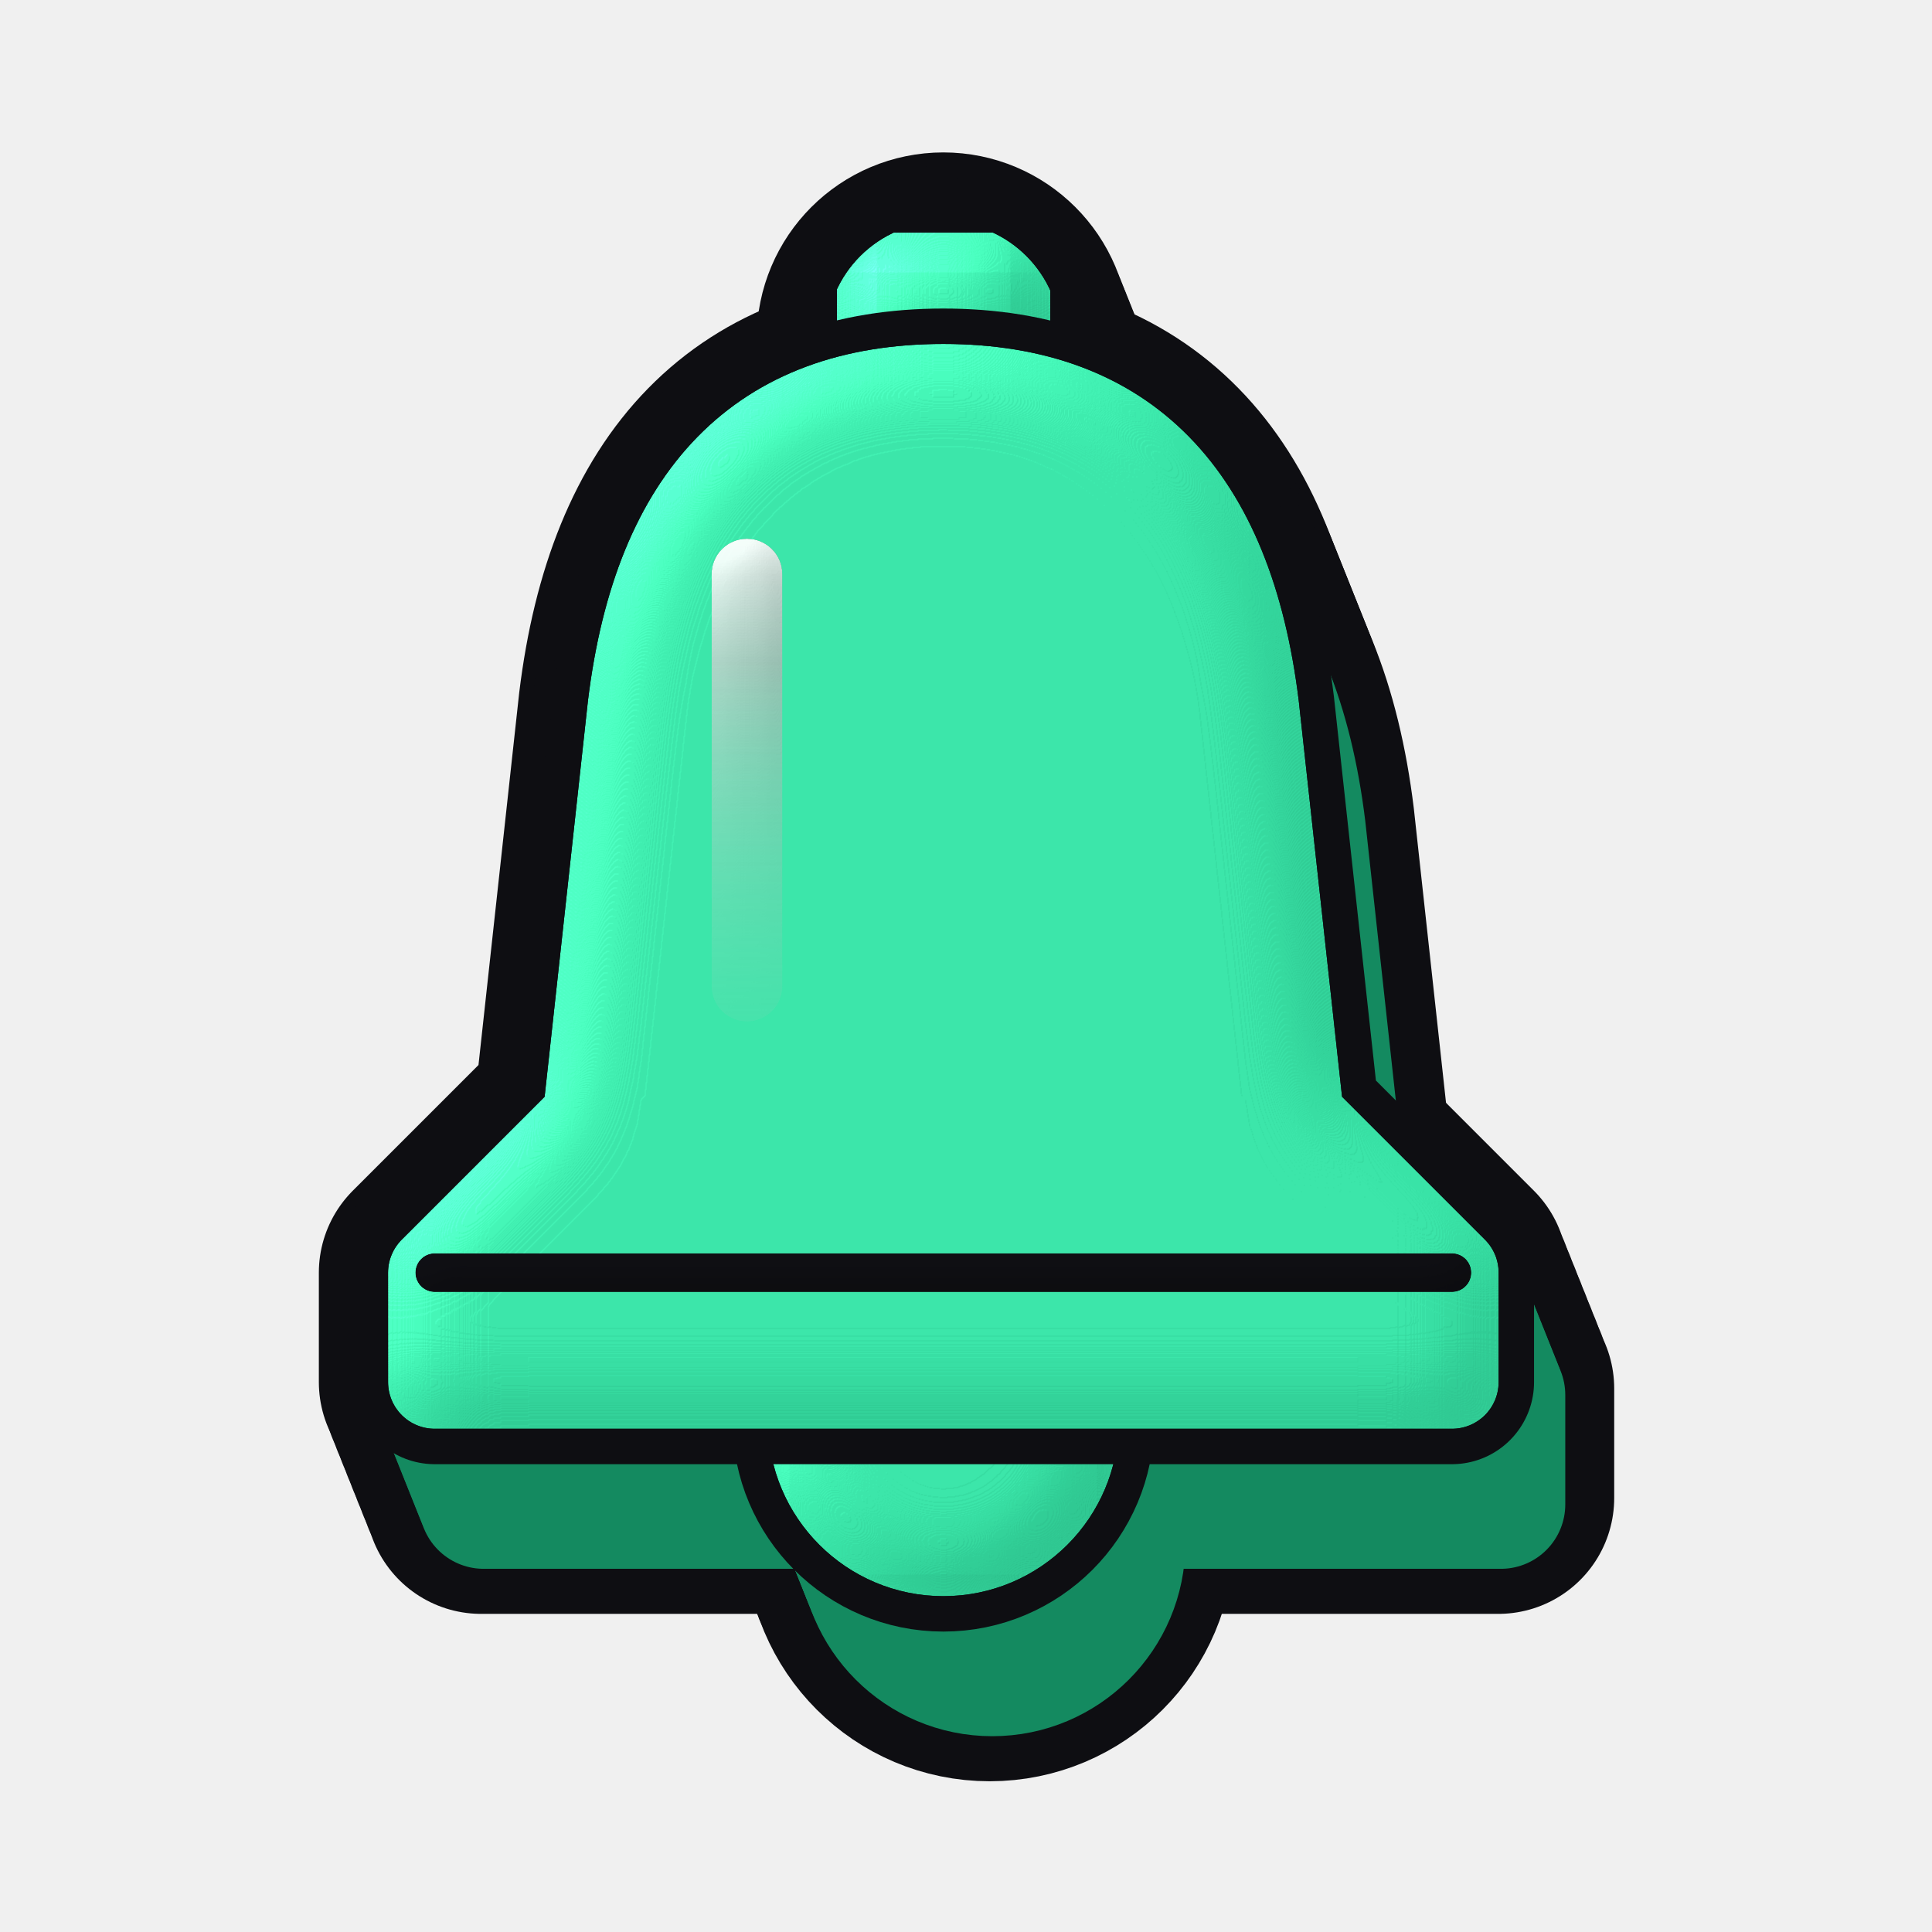
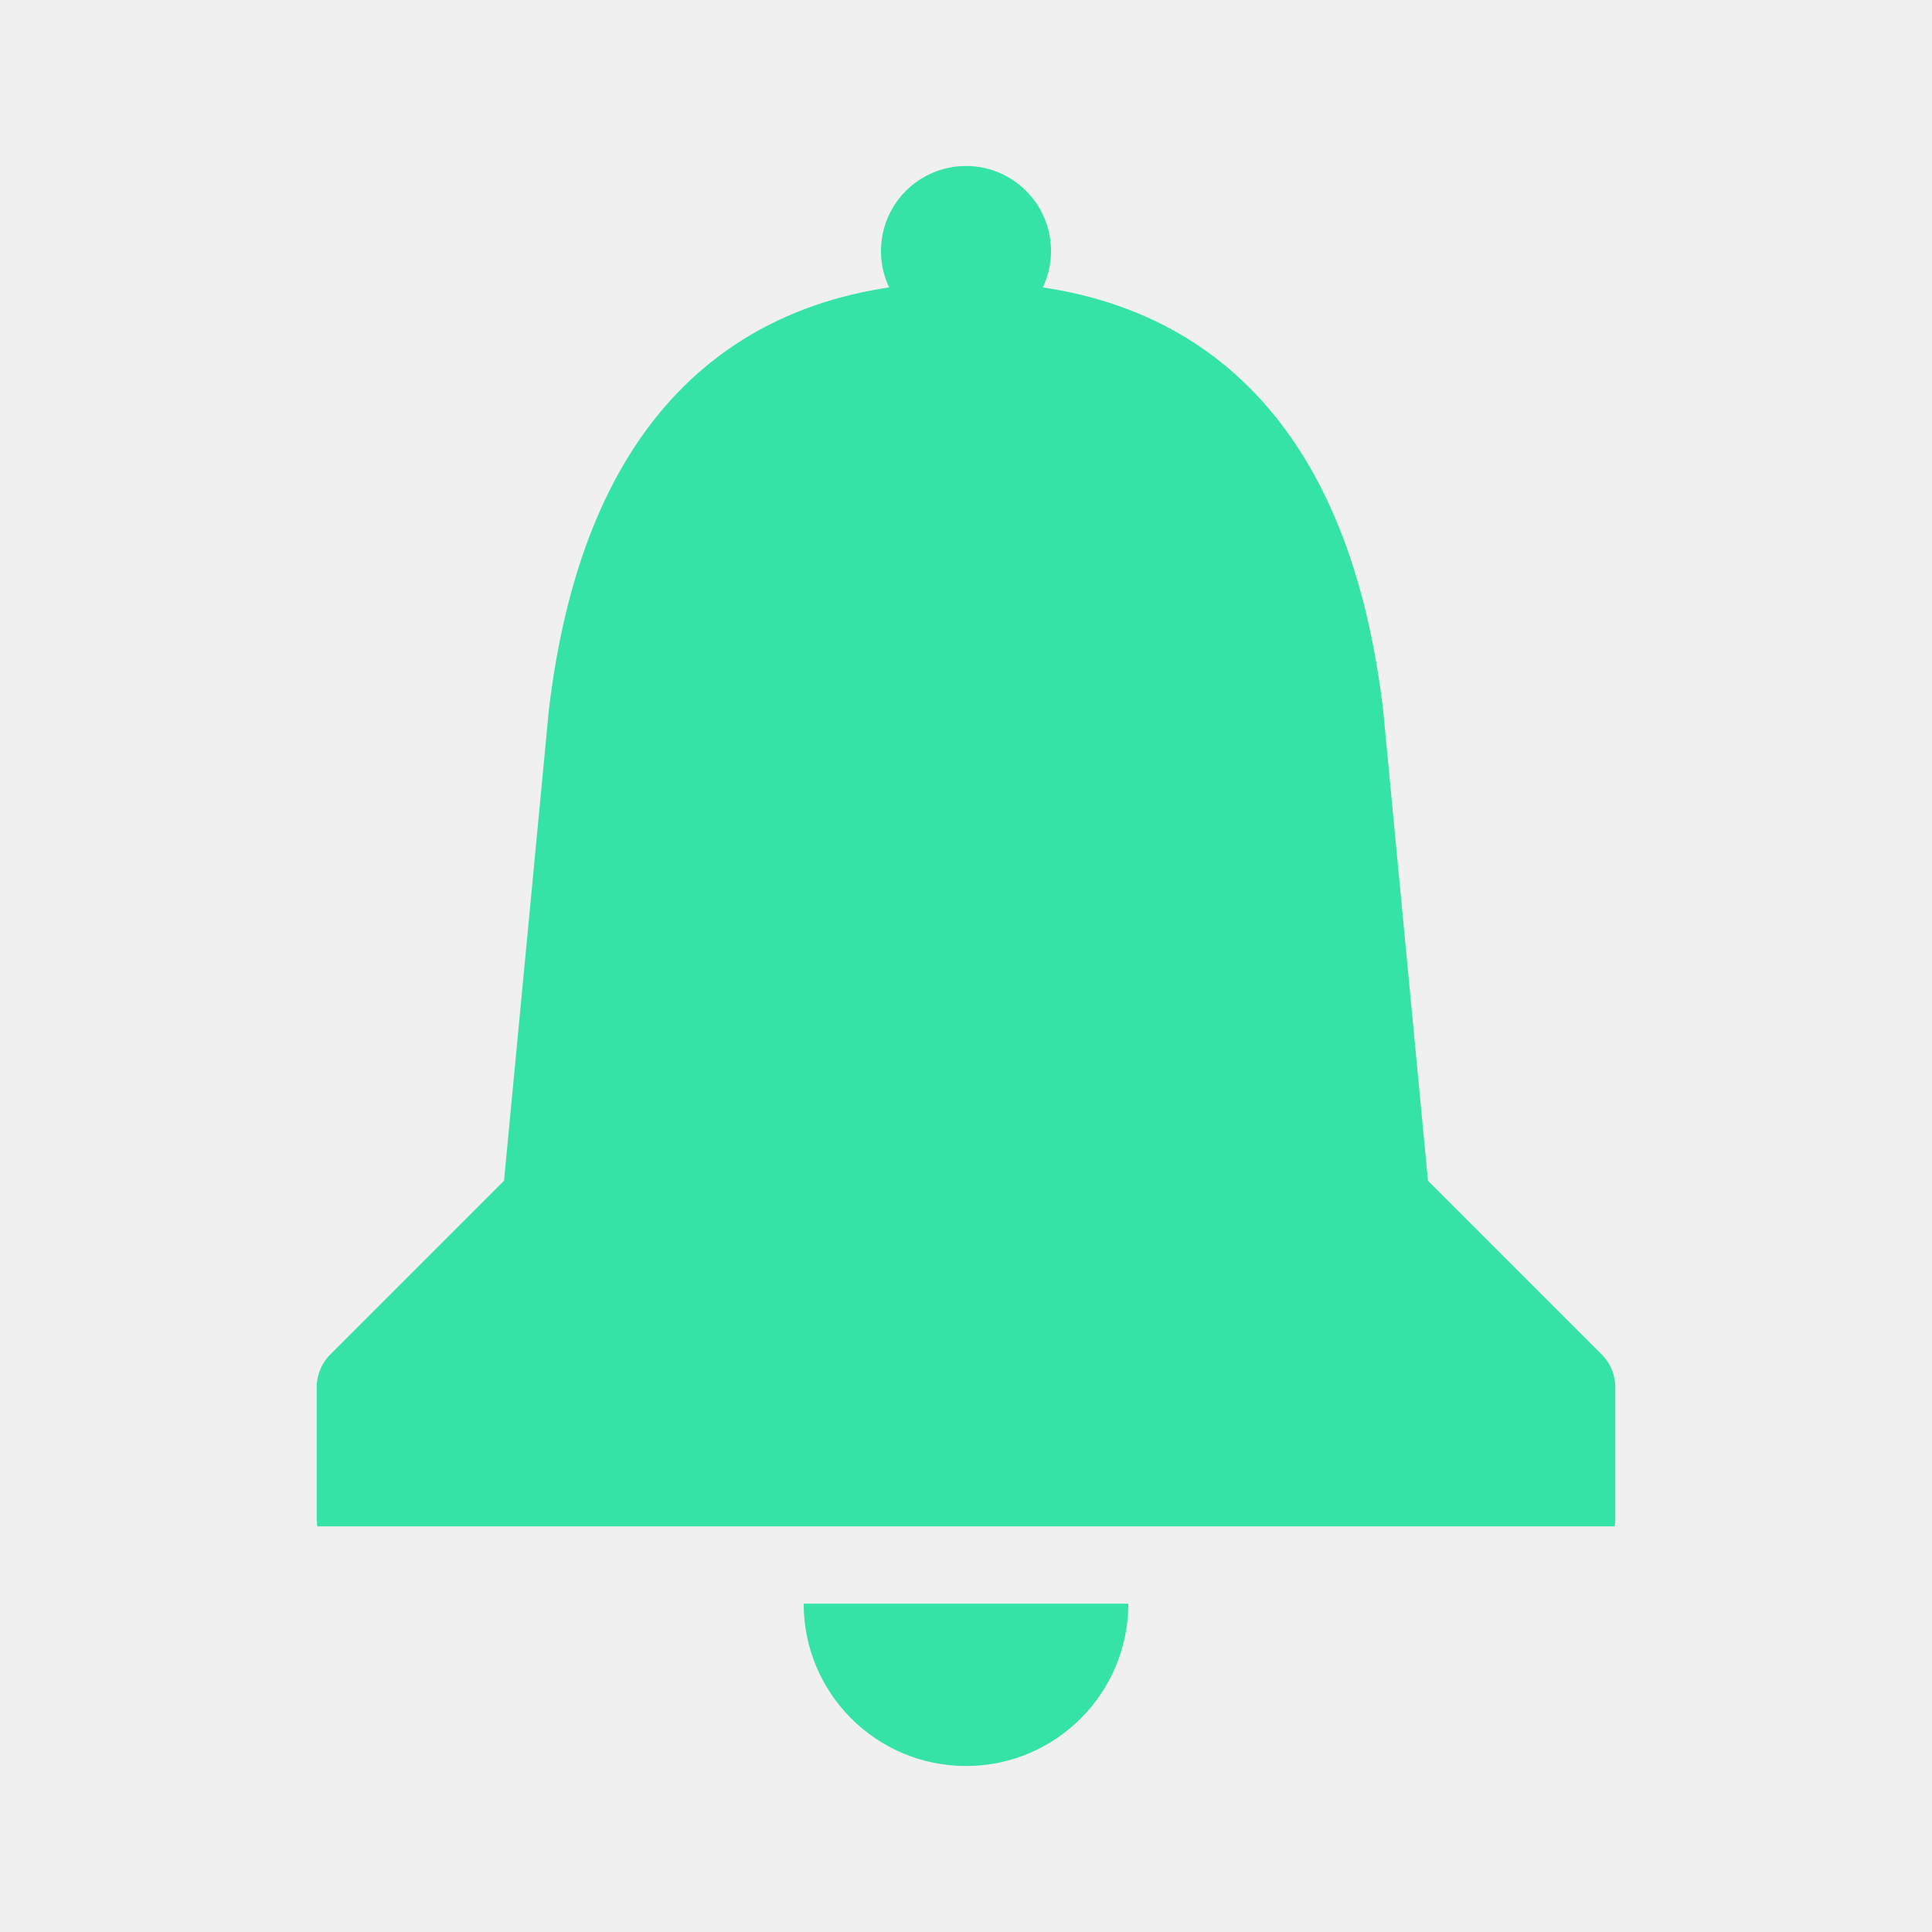
<svg xmlns="http://www.w3.org/2000/svg" viewBox="0 0 512 512" width="512" height="512">
  <defs>
-     <filter id="puff" x="-25%" y="-25%" width="150%" height="150%" color-interpolation-filters="sRGB">
-       <feGaussianBlur in="SourceAlpha" stdDeviation="13" result="b" />
-       <feDiffuseLighting in="b" surfaceScale="7" diffuseConstant="1" lighting-color="#ffffff" result="d">
-         <feDistantLight azimuth="225" elevation="45" />
-       </feDiffuseLighting>
-       <feComposite in="SourceGraphic" in2="d" operator="arithmetic" k1="1.38" k2="0" k3="0" k4="0" result="lit" />
-       <feSpecularLighting in="b" surfaceScale="7" specularConstant="0.9" specularExponent="38" lighting-color="#ffffff" result="s">
-         <feDistantLight azimuth="225" elevation="45" />
-       </feSpecularLighting>
-       <feComposite in="s" in2="SourceAlpha" operator="in" result="s2" />
-       <feComposite in="lit" in2="s2" operator="arithmetic" k1="0" k2="1" k3="0.8" k4="0" result="o" />
-       <feComposite in="o" in2="SourceAlpha" operator="in" />
-     </filter>
-     <filter id="puffS" x="-30%" y="-30%" width="160%" height="160%" color-interpolation-filters="sRGB">
-       <feGaussianBlur in="SourceAlpha" stdDeviation="5" result="b" />
-       <feDiffuseLighting in="b" surfaceScale="4" diffuseConstant="1" lighting-color="#ffffff" result="d">
-         <feDistantLight azimuth="225" elevation="50" />
-       </feDiffuseLighting>
-       <feComposite in="SourceGraphic" in2="d" operator="arithmetic" k1="1.3" k2="0" k3="0" k4="0" result="lit" />
-       <feComposite in="lit" in2="SourceAlpha" operator="in" />
-     </filter>
-     <linearGradient id="gloss" x1="0" y1="0" x2="0" y2="1">
-       <stop offset="0" stop-color="#fff" stop-opacity="0.95" />
-       <stop offset="1" stop-color="#fff" stop-opacity="0.25" />
-     </linearGradient>
-     <linearGradient id="sideShade" x1="0" y1="0" x2="0" y2="1">
-       <stop offset="0" stop-color="#000" stop-opacity="0" />
-       <stop offset="1" stop-color="#000" stop-opacity="0.28" />
-     </linearGradient>
+     <mask id="cut" maskUnits="userSpaceOnUse" x="-1" y="-1" width="514" height="514">
+       <rect x="-1" y="-1" width="514" height="514" fill="#fff" />
+       <path d="M84 410 H428" fill="none" stroke="#000" stroke-width="20" stroke-linecap="round" stroke-linejoin="round" />
+     </mask>
  </defs>
-   <g id="fit" transform="translate(-29.99 -36.56) scale(1.0937)">
-     <g transform="translate(256 256) scale(0.78) translate(-256 -256)">
-       <g transform="translate(0.0 0)">
-         <path d="M234 76 A22 22 0 1 1 278 76 A22 22 0 1 1 234 76 Z" fill="#0E0E12" fill-rule="nonzero" stroke="#0E0E12" stroke-width="72" stroke-linejoin="round" />
-         <path d="M216 412 A40 40 0 1 1 296 412 A40 40 0 1 1 216 412 Z" fill="#0E0E12" fill-rule="nonzero" stroke="#0E0E12" stroke-width="72" stroke-linejoin="round" />
-         <path d="M256 92 Q340 92 352 190 L366 318 L414 366 V400 H98 V366 L146 318 L160 190 Q172 92 256 92 Z" fill="#0E0E12" fill-rule="nonzero" stroke="#0E0E12" stroke-width="72" stroke-linejoin="round" />
-       </g>
-       <g transform="translate(1.6 4)">
-         <path d="M234 76 A22 22 0 1 1 278 76 A22 22 0 1 1 234 76 Z" fill="#0E0E12" fill-rule="nonzero" stroke="#0E0E12" stroke-width="72" stroke-linejoin="round" />
-         <path d="M216 412 A40 40 0 1 1 296 412 A40 40 0 1 1 216 412 Z" fill="#0E0E12" fill-rule="nonzero" stroke="#0E0E12" stroke-width="72" stroke-linejoin="round" />
-         <path d="M256 92 Q340 92 352 190 L366 318 L414 366 V400 H98 V366 L146 318 L160 190 Q172 92 256 92 Z" fill="#0E0E12" fill-rule="nonzero" stroke="#0E0E12" stroke-width="72" stroke-linejoin="round" />
-       </g>
-       <g transform="translate(3.2 8)">
-         <path d="M234 76 A22 22 0 1 1 278 76 A22 22 0 1 1 234 76 Z" fill="#0E0E12" fill-rule="nonzero" stroke="#0E0E12" stroke-width="72" stroke-linejoin="round" />
-         <path d="M216 412 A40 40 0 1 1 296 412 A40 40 0 1 1 216 412 Z" fill="#0E0E12" fill-rule="nonzero" stroke="#0E0E12" stroke-width="72" stroke-linejoin="round" />
-         <path d="M256 92 Q340 92 352 190 L366 318 L414 366 V400 H98 V366 L146 318 L160 190 Q172 92 256 92 Z" fill="#0E0E12" fill-rule="nonzero" stroke="#0E0E12" stroke-width="72" stroke-linejoin="round" />
-       </g>
-       <g transform="translate(4.8 12)">
-         <path d="M234 76 A22 22 0 1 1 278 76 A22 22 0 1 1 234 76 Z" fill="#0E0E12" fill-rule="nonzero" stroke="#0E0E12" stroke-width="72" stroke-linejoin="round" />
-         <path d="M216 412 A40 40 0 1 1 296 412 A40 40 0 1 1 216 412 Z" fill="#0E0E12" fill-rule="nonzero" stroke="#0E0E12" stroke-width="72" stroke-linejoin="round" />
-         <path d="M256 92 Q340 92 352 190 L366 318 L414 366 V400 H98 V366 L146 318 L160 190 Q172 92 256 92 Z" fill="#0E0E12" fill-rule="nonzero" stroke="#0E0E12" stroke-width="72" stroke-linejoin="round" />
-       </g>
-       <g transform="translate(6.4 16)">
-         <path d="M234 76 A22 22 0 1 1 278 76 A22 22 0 1 1 234 76 Z" fill="#0E0E12" fill-rule="nonzero" stroke="#0E0E12" stroke-width="72" stroke-linejoin="round" />
-         <path d="M216 412 A40 40 0 1 1 296 412 A40 40 0 1 1 216 412 Z" fill="#0E0E12" fill-rule="nonzero" stroke="#0E0E12" stroke-width="72" stroke-linejoin="round" />
-         <path d="M256 92 Q340 92 352 190 L366 318 L414 366 V400 H98 V366 L146 318 L160 190 Q172 92 256 92 Z" fill="#0E0E12" fill-rule="nonzero" stroke="#0E0E12" stroke-width="72" stroke-linejoin="round" />
-       </g>
-       <g transform="translate(8.0 20)">
-         <path d="M234 76 A22 22 0 1 1 278 76 A22 22 0 1 1 234 76 Z" fill="#0E0E12" fill-rule="nonzero" stroke="#0E0E12" stroke-width="72" stroke-linejoin="round" />
-         <path d="M216 412 A40 40 0 1 1 296 412 A40 40 0 1 1 216 412 Z" fill="#0E0E12" fill-rule="nonzero" stroke="#0E0E12" stroke-width="72" stroke-linejoin="round" />
-         <path d="M256 92 Q340 92 352 190 L366 318 L414 366 V400 H98 V366 L146 318 L160 190 Q172 92 256 92 Z" fill="#0E0E12" fill-rule="nonzero" stroke="#0E0E12" stroke-width="72" stroke-linejoin="round" />
-       </g>
-       <g transform="translate(9.6 24)">
-         <path d="M234 76 A22 22 0 1 1 278 76 A22 22 0 1 1 234 76 Z" fill="#0E0E12" fill-rule="nonzero" stroke="#0E0E12" stroke-width="72" stroke-linejoin="round" />
-         <path d="M216 412 A40 40 0 1 1 296 412 A40 40 0 1 1 216 412 Z" fill="#0E0E12" fill-rule="nonzero" stroke="#0E0E12" stroke-width="72" stroke-linejoin="round" />
-         <path d="M256 92 Q340 92 352 190 L366 318 L414 366 V400 H98 V366 L146 318 L160 190 Q172 92 256 92 Z" fill="#0E0E12" fill-rule="nonzero" stroke="#0E0E12" stroke-width="72" stroke-linejoin="round" />
-       </g>
-       <g transform="translate(11.2 28)">
-         <path d="M234 76 A22 22 0 1 1 278 76 A22 22 0 1 1 234 76 Z" fill="#0E0E12" fill-rule="nonzero" stroke="#0E0E12" stroke-width="72" stroke-linejoin="round" />
-         <path d="M216 412 A40 40 0 1 1 296 412 A40 40 0 1 1 216 412 Z" fill="#0E0E12" fill-rule="nonzero" stroke="#0E0E12" stroke-width="72" stroke-linejoin="round" />
-         <path d="M256 92 Q340 92 352 190 L366 318 L414 366 V400 H98 V366 L146 318 L160 190 Q172 92 256 92 Z" fill="#0E0E12" fill-rule="nonzero" stroke="#0E0E12" stroke-width="72" stroke-linejoin="round" />
-       </g>
-       <g transform="translate(12.8 32)">
-         <path d="M234 76 A22 22 0 1 1 278 76 A22 22 0 1 1 234 76 Z" fill="#0E0E12" fill-rule="nonzero" stroke="#0E0E12" stroke-width="72" stroke-linejoin="round" />
-         <path d="M216 412 A40 40 0 1 1 296 412 A40 40 0 1 1 216 412 Z" fill="#0E0E12" fill-rule="nonzero" stroke="#0E0E12" stroke-width="72" stroke-linejoin="round" />
-         <path d="M256 92 Q340 92 352 190 L366 318 L414 366 V400 H98 V366 L146 318 L160 190 Q172 92 256 92 Z" fill="#0E0E12" fill-rule="nonzero" stroke="#0E0E12" stroke-width="72" stroke-linejoin="round" />
-       </g>
-       <g transform="translate(14.4 36)">
-         <path d="M234 76 A22 22 0 1 1 278 76 A22 22 0 1 1 234 76 Z" fill="#0E0E12" fill-rule="nonzero" stroke="#0E0E12" stroke-width="72" stroke-linejoin="round" />
-         <path d="M216 412 A40 40 0 1 1 296 412 A40 40 0 1 1 216 412 Z" fill="#0E0E12" fill-rule="nonzero" stroke="#0E0E12" stroke-width="72" stroke-linejoin="round" />
-         <path d="M256 92 Q340 92 352 190 L366 318 L414 366 V400 H98 V366 L146 318 L160 190 Q172 92 256 92 Z" fill="#0E0E12" fill-rule="nonzero" stroke="#0E0E12" stroke-width="72" stroke-linejoin="round" />
-       </g>
-       <g transform="translate(15.2 38)">
-         <path d="M234 76 A22 22 0 1 1 278 76 A22 22 0 1 1 234 76 Z" fill="#148A60" fill-rule="nonzero" stroke="#148A60" stroke-width="40" stroke-linejoin="round" />
-         <path d="M216 412 A40 40 0 1 1 296 412 A40 40 0 1 1 216 412 Z" fill="#148A60" fill-rule="nonzero" stroke="#148A60" stroke-width="40" stroke-linejoin="round" />
-         <path d="M256 92 Q340 92 352 190 L366 318 L414 366 V400 H98 V366 L146 318 L160 190 Q172 92 256 92 Z" fill="#148A60" fill-rule="nonzero" stroke="#148A60" stroke-width="40" stroke-linejoin="round" />
-       </g>
-       <g transform="translate(14.4 36)">
-         <path d="M234 76 A22 22 0 1 1 278 76 A22 22 0 1 1 234 76 Z" fill="#148A60" fill-rule="nonzero" stroke="#148A60" stroke-width="40" stroke-linejoin="round" />
-         <path d="M216 412 A40 40 0 1 1 296 412 A40 40 0 1 1 216 412 Z" fill="#148A60" fill-rule="nonzero" stroke="#148A60" stroke-width="40" stroke-linejoin="round" />
-         <path d="M256 92 Q340 92 352 190 L366 318 L414 366 V400 H98 V366 L146 318 L160 190 Q172 92 256 92 Z" fill="#148A60" fill-rule="nonzero" stroke="#148A60" stroke-width="40" stroke-linejoin="round" />
-       </g>
-       <g transform="translate(13.6 34)">
-         <path d="M234 76 A22 22 0 1 1 278 76 A22 22 0 1 1 234 76 Z" fill="#148A60" fill-rule="nonzero" stroke="#148A60" stroke-width="40" stroke-linejoin="round" />
-         <path d="M216 412 A40 40 0 1 1 296 412 A40 40 0 1 1 216 412 Z" fill="#148A60" fill-rule="nonzero" stroke="#148A60" stroke-width="40" stroke-linejoin="round" />
-         <path d="M256 92 Q340 92 352 190 L366 318 L414 366 V400 H98 V366 L146 318 L160 190 Q172 92 256 92 Z" fill="#148A60" fill-rule="nonzero" stroke="#148A60" stroke-width="40" stroke-linejoin="round" />
-       </g>
-       <g transform="translate(12.8 32)">
-         <path d="M234 76 A22 22 0 1 1 278 76 A22 22 0 1 1 234 76 Z" fill="#148A60" fill-rule="nonzero" stroke="#148A60" stroke-width="40" stroke-linejoin="round" />
-         <path d="M216 412 A40 40 0 1 1 296 412 A40 40 0 1 1 216 412 Z" fill="#148A60" fill-rule="nonzero" stroke="#148A60" stroke-width="40" stroke-linejoin="round" />
-         <path d="M256 92 Q340 92 352 190 L366 318 L414 366 V400 H98 V366 L146 318 L160 190 Q172 92 256 92 Z" fill="#148A60" fill-rule="nonzero" stroke="#148A60" stroke-width="40" stroke-linejoin="round" />
-       </g>
-       <g transform="translate(12.0 30)">
-         <path d="M234 76 A22 22 0 1 1 278 76 A22 22 0 1 1 234 76 Z" fill="#148A60" fill-rule="nonzero" stroke="#148A60" stroke-width="40" stroke-linejoin="round" />
-         <path d="M216 412 A40 40 0 1 1 296 412 A40 40 0 1 1 216 412 Z" fill="#148A60" fill-rule="nonzero" stroke="#148A60" stroke-width="40" stroke-linejoin="round" />
-         <path d="M256 92 Q340 92 352 190 L366 318 L414 366 V400 H98 V366 L146 318 L160 190 Q172 92 256 92 Z" fill="#148A60" fill-rule="nonzero" stroke="#148A60" stroke-width="40" stroke-linejoin="round" />
-       </g>
-       <g transform="translate(11.2 28)">
-         <path d="M234 76 A22 22 0 1 1 278 76 A22 22 0 1 1 234 76 Z" fill="#148A60" fill-rule="nonzero" stroke="#148A60" stroke-width="40" stroke-linejoin="round" />
-         <path d="M216 412 A40 40 0 1 1 296 412 A40 40 0 1 1 216 412 Z" fill="#148A60" fill-rule="nonzero" stroke="#148A60" stroke-width="40" stroke-linejoin="round" />
-         <path d="M256 92 Q340 92 352 190 L366 318 L414 366 V400 H98 V366 L146 318 L160 190 Q172 92 256 92 Z" fill="#148A60" fill-rule="nonzero" stroke="#148A60" stroke-width="40" stroke-linejoin="round" />
-       </g>
-       <g transform="translate(10.4 26)">
-         <path d="M234 76 A22 22 0 1 1 278 76 A22 22 0 1 1 234 76 Z" fill="#148A60" fill-rule="nonzero" stroke="#148A60" stroke-width="40" stroke-linejoin="round" />
-         <path d="M216 412 A40 40 0 1 1 296 412 A40 40 0 1 1 216 412 Z" fill="#148A60" fill-rule="nonzero" stroke="#148A60" stroke-width="40" stroke-linejoin="round" />
-         <path d="M256 92 Q340 92 352 190 L366 318 L414 366 V400 H98 V366 L146 318 L160 190 Q172 92 256 92 Z" fill="#148A60" fill-rule="nonzero" stroke="#148A60" stroke-width="40" stroke-linejoin="round" />
-       </g>
-       <g transform="translate(9.6 24)">
-         <path d="M234 76 A22 22 0 1 1 278 76 A22 22 0 1 1 234 76 Z" fill="#148A60" fill-rule="nonzero" stroke="#148A60" stroke-width="40" stroke-linejoin="round" />
-         <path d="M216 412 A40 40 0 1 1 296 412 A40 40 0 1 1 216 412 Z" fill="#148A60" fill-rule="nonzero" stroke="#148A60" stroke-width="40" stroke-linejoin="round" />
-         <path d="M256 92 Q340 92 352 190 L366 318 L414 366 V400 H98 V366 L146 318 L160 190 Q172 92 256 92 Z" fill="#148A60" fill-rule="nonzero" stroke="#148A60" stroke-width="40" stroke-linejoin="round" />
-       </g>
-       <g transform="translate(8.8 22)">
-         <path d="M234 76 A22 22 0 1 1 278 76 A22 22 0 1 1 234 76 Z" fill="#148A60" fill-rule="nonzero" stroke="#148A60" stroke-width="40" stroke-linejoin="round" />
-         <path d="M216 412 A40 40 0 1 1 296 412 A40 40 0 1 1 216 412 Z" fill="#148A60" fill-rule="nonzero" stroke="#148A60" stroke-width="40" stroke-linejoin="round" />
-         <path d="M256 92 Q340 92 352 190 L366 318 L414 366 V400 H98 V366 L146 318 L160 190 Q172 92 256 92 Z" fill="#148A60" fill-rule="nonzero" stroke="#148A60" stroke-width="40" stroke-linejoin="round" />
-       </g>
-       <g transform="translate(8.0 20)">
-         <path d="M234 76 A22 22 0 1 1 278 76 A22 22 0 1 1 234 76 Z" fill="#148A60" fill-rule="nonzero" stroke="#148A60" stroke-width="40" stroke-linejoin="round" />
-         <path d="M216 412 A40 40 0 1 1 296 412 A40 40 0 1 1 216 412 Z" fill="#148A60" fill-rule="nonzero" stroke="#148A60" stroke-width="40" stroke-linejoin="round" />
-         <path d="M256 92 Q340 92 352 190 L366 318 L414 366 V400 H98 V366 L146 318 L160 190 Q172 92 256 92 Z" fill="#148A60" fill-rule="nonzero" stroke="#148A60" stroke-width="40" stroke-linejoin="round" />
-       </g>
-       <g transform="translate(7.2 18)">
-         <path d="M234 76 A22 22 0 1 1 278 76 A22 22 0 1 1 234 76 Z" fill="#148A60" fill-rule="nonzero" stroke="#148A60" stroke-width="40" stroke-linejoin="round" />
-         <path d="M216 412 A40 40 0 1 1 296 412 A40 40 0 1 1 216 412 Z" fill="#148A60" fill-rule="nonzero" stroke="#148A60" stroke-width="40" stroke-linejoin="round" />
-         <path d="M256 92 Q340 92 352 190 L366 318 L414 366 V400 H98 V366 L146 318 L160 190 Q172 92 256 92 Z" fill="#148A60" fill-rule="nonzero" stroke="#148A60" stroke-width="40" stroke-linejoin="round" />
-       </g>
-       <g transform="translate(6.4 16)">
-         <path d="M234 76 A22 22 0 1 1 278 76 A22 22 0 1 1 234 76 Z" fill="#148A60" fill-rule="nonzero" stroke="#148A60" stroke-width="40" stroke-linejoin="round" />
-         <path d="M216 412 A40 40 0 1 1 296 412 A40 40 0 1 1 216 412 Z" fill="#148A60" fill-rule="nonzero" stroke="#148A60" stroke-width="40" stroke-linejoin="round" />
-         <path d="M256 92 Q340 92 352 190 L366 318 L414 366 V400 H98 V366 L146 318 L160 190 Q172 92 256 92 Z" fill="#148A60" fill-rule="nonzero" stroke="#148A60" stroke-width="40" stroke-linejoin="round" />
-       </g>
-       <g transform="translate(5.6 14)">
-         <path d="M234 76 A22 22 0 1 1 278 76 A22 22 0 1 1 234 76 Z" fill="#148A60" fill-rule="nonzero" stroke="#148A60" stroke-width="40" stroke-linejoin="round" />
-         <path d="M216 412 A40 40 0 1 1 296 412 A40 40 0 1 1 216 412 Z" fill="#148A60" fill-rule="nonzero" stroke="#148A60" stroke-width="40" stroke-linejoin="round" />
-         <path d="M256 92 Q340 92 352 190 L366 318 L414 366 V400 H98 V366 L146 318 L160 190 Q172 92 256 92 Z" fill="#148A60" fill-rule="nonzero" stroke="#148A60" stroke-width="40" stroke-linejoin="round" />
-       </g>
-       <g transform="translate(4.8 12)">
-         <path d="M234 76 A22 22 0 1 1 278 76 A22 22 0 1 1 234 76 Z" fill="#148A60" fill-rule="nonzero" stroke="#148A60" stroke-width="40" stroke-linejoin="round" />
-         <path d="M216 412 A40 40 0 1 1 296 412 A40 40 0 1 1 216 412 Z" fill="#148A60" fill-rule="nonzero" stroke="#148A60" stroke-width="40" stroke-linejoin="round" />
-         <path d="M256 92 Q340 92 352 190 L366 318 L414 366 V400 H98 V366 L146 318 L160 190 Q172 92 256 92 Z" fill="#148A60" fill-rule="nonzero" stroke="#148A60" stroke-width="40" stroke-linejoin="round" />
-       </g>
-       <g transform="translate(4.0 10)">
-         <path d="M234 76 A22 22 0 1 1 278 76 A22 22 0 1 1 234 76 Z" fill="#148A60" fill-rule="nonzero" stroke="#148A60" stroke-width="40" stroke-linejoin="round" />
-         <path d="M216 412 A40 40 0 1 1 296 412 A40 40 0 1 1 216 412 Z" fill="#148A60" fill-rule="nonzero" stroke="#148A60" stroke-width="40" stroke-linejoin="round" />
-         <path d="M256 92 Q340 92 352 190 L366 318 L414 366 V400 H98 V366 L146 318 L160 190 Q172 92 256 92 Z" fill="#148A60" fill-rule="nonzero" stroke="#148A60" stroke-width="40" stroke-linejoin="round" />
-       </g>
-       <g transform="translate(3.2 8)">
-         <path d="M234 76 A22 22 0 1 1 278 76 A22 22 0 1 1 234 76 Z" fill="#148A60" fill-rule="nonzero" stroke="#148A60" stroke-width="40" stroke-linejoin="round" />
-         <path d="M216 412 A40 40 0 1 1 296 412 A40 40 0 1 1 216 412 Z" fill="#148A60" fill-rule="nonzero" stroke="#148A60" stroke-width="40" stroke-linejoin="round" />
-         <path d="M256 92 Q340 92 352 190 L366 318 L414 366 V400 H98 V366 L146 318 L160 190 Q172 92 256 92 Z" fill="#148A60" fill-rule="nonzero" stroke="#148A60" stroke-width="40" stroke-linejoin="round" />
-       </g>
-       <g transform="translate(2.4 6)">
-         <path d="M234 76 A22 22 0 1 1 278 76 A22 22 0 1 1 234 76 Z" fill="#148A60" fill-rule="nonzero" stroke="#148A60" stroke-width="40" stroke-linejoin="round" />
-         <path d="M216 412 A40 40 0 1 1 296 412 A40 40 0 1 1 216 412 Z" fill="#148A60" fill-rule="nonzero" stroke="#148A60" stroke-width="40" stroke-linejoin="round" />
-         <path d="M256 92 Q340 92 352 190 L366 318 L414 366 V400 H98 V366 L146 318 L160 190 Q172 92 256 92 Z" fill="#148A60" fill-rule="nonzero" stroke="#148A60" stroke-width="40" stroke-linejoin="round" />
-       </g>
-       <g transform="translate(1.6 4)">
-         <path d="M234 76 A22 22 0 1 1 278 76 A22 22 0 1 1 234 76 Z" fill="#148A60" fill-rule="nonzero" stroke="#148A60" stroke-width="40" stroke-linejoin="round" />
-         <path d="M216 412 A40 40 0 1 1 296 412 A40 40 0 1 1 216 412 Z" fill="#148A60" fill-rule="nonzero" stroke="#148A60" stroke-width="40" stroke-linejoin="round" />
-         <path d="M256 92 Q340 92 352 190 L366 318 L414 366 V400 H98 V366 L146 318 L160 190 Q172 92 256 92 Z" fill="#148A60" fill-rule="nonzero" stroke="#148A60" stroke-width="40" stroke-linejoin="round" />
-       </g>
-       <g transform="translate(0.8 2)">
-         <path d="M234 76 A22 22 0 1 1 278 76 A22 22 0 1 1 234 76 Z" fill="#148A60" fill-rule="nonzero" stroke="#148A60" stroke-width="40" stroke-linejoin="round" />
-         <path d="M216 412 A40 40 0 1 1 296 412 A40 40 0 1 1 216 412 Z" fill="#148A60" fill-rule="nonzero" stroke="#148A60" stroke-width="40" stroke-linejoin="round" />
-         <path d="M256 92 Q340 92 352 190 L366 318 L414 366 V400 H98 V366 L146 318 L160 190 Q172 92 256 92 Z" fill="#148A60" fill-rule="nonzero" stroke="#148A60" stroke-width="40" stroke-linejoin="round" />
-       </g>
-       <path d="M234 76 A22 22 0 1 1 278 76 A22 22 0 1 1 234 76 Z" fill="#0E0E12" fill-rule="nonzero" stroke="#0E0E12" stroke-width="51" stroke-linejoin="round" />
-       <path filter="url(#puff)" d="M234 76 A22 22 0 1 1 278 76 A22 22 0 1 1 234 76 Z" fill="#34E3A5" fill-rule="nonzero" stroke="#34E3A5" stroke-width="29" stroke-linejoin="round" />
-       <path d="M216 412 A40 40 0 1 1 296 412 A40 40 0 1 1 216 412 Z" fill="#0E0E12" fill-rule="nonzero" stroke="#0E0E12" stroke-width="51" stroke-linejoin="round" />
-       <path filter="url(#puff)" d="M216 412 A40 40 0 1 1 296 412 A40 40 0 1 1 216 412 Z" fill="#34E3A5" fill-rule="nonzero" stroke="#34E3A5" stroke-width="29" stroke-linejoin="round" />
-       <path d="M256 92 Q340 92 352 190 L366 318 L414 366 V400 H98 V366 L146 318 L160 190 Q172 92 256 92 Z" fill="#0E0E12" fill-rule="nonzero" stroke="#0E0E12" stroke-width="51" stroke-linejoin="round" />
-       <path filter="url(#puff)" d="M256 92 Q340 92 352 190 L366 318 L414 366 V400 H98 V366 L146 318 L160 190 Q172 92 256 92 Z" fill="#34E3A5" fill-rule="nonzero" stroke="#34E3A5" stroke-width="29" stroke-linejoin="round" />
-       <g filter="url(#puffS)">
-         <path d="M98 366 H414" fill="none" stroke="#0E0E12" stroke-width="12" stroke-linejoin="round" stroke-linecap="round" />
-         <rect x="184" y="138" width="22" height="150" rx="11.0" fill="url(#gloss)" />
-       </g>
+   <g id="fit" transform="translate(256 256) scale(1.0242) translate(-256.00 -255.00)">
+     <g id="art" mask="url(#cut)">
+       <path d="M234 70 A22 22 0 1 1 278 70 A22 22 0 1 1 234 70 Z" fill="#34E3A5" fill-rule="nonzero" stroke="#34E3A5" stroke-width="0" stroke-linejoin="round" />
+       <path d="M256 90 Q340 90 352 190 L364 316 L412 364 V398 H100 V364 L148 316 L160 190 Q172 90 256 90 Z" fill="#34E3A5" fill-rule="nonzero" stroke="#34E3A5" stroke-width="24" stroke-linejoin="round" />
+       <path d="M214 420 A42 42 0 1 1 298 420 A42 42 0 1 1 214 420 Z" fill="#34E3A5" fill-rule="nonzero" stroke="#34E3A5" stroke-width="0" stroke-linejoin="round" />
    </g>
  </g>
</svg>
